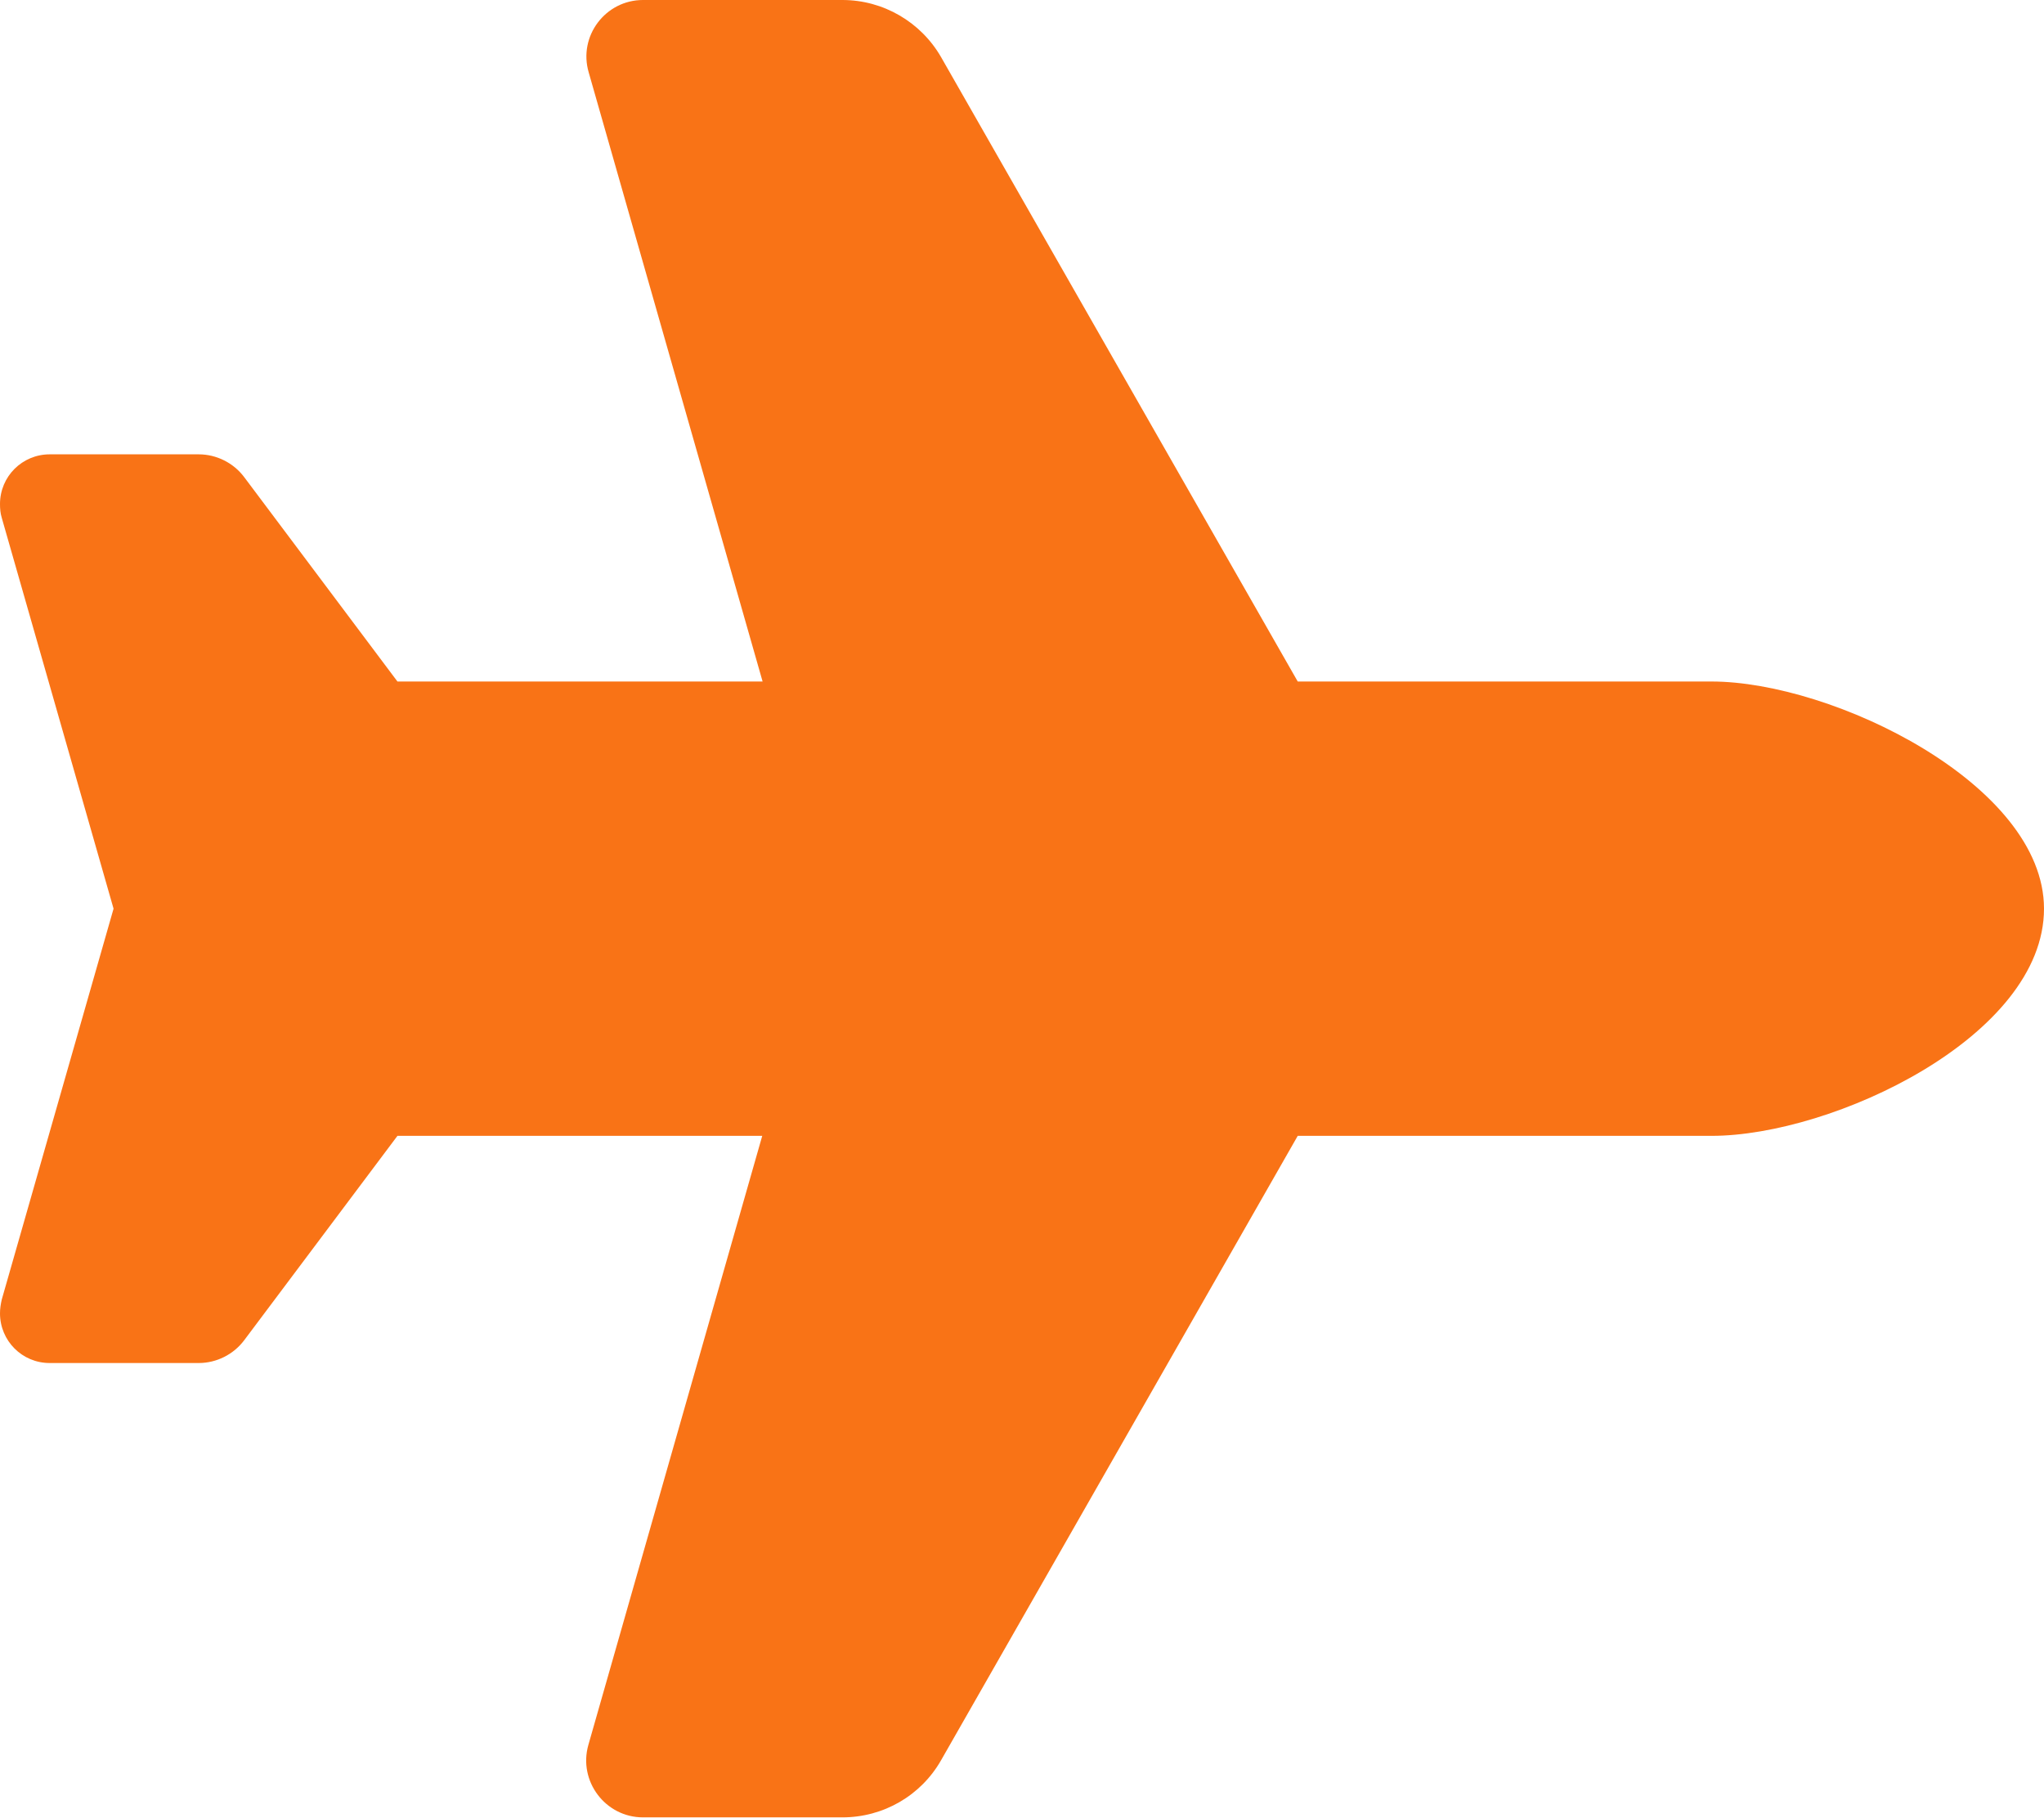
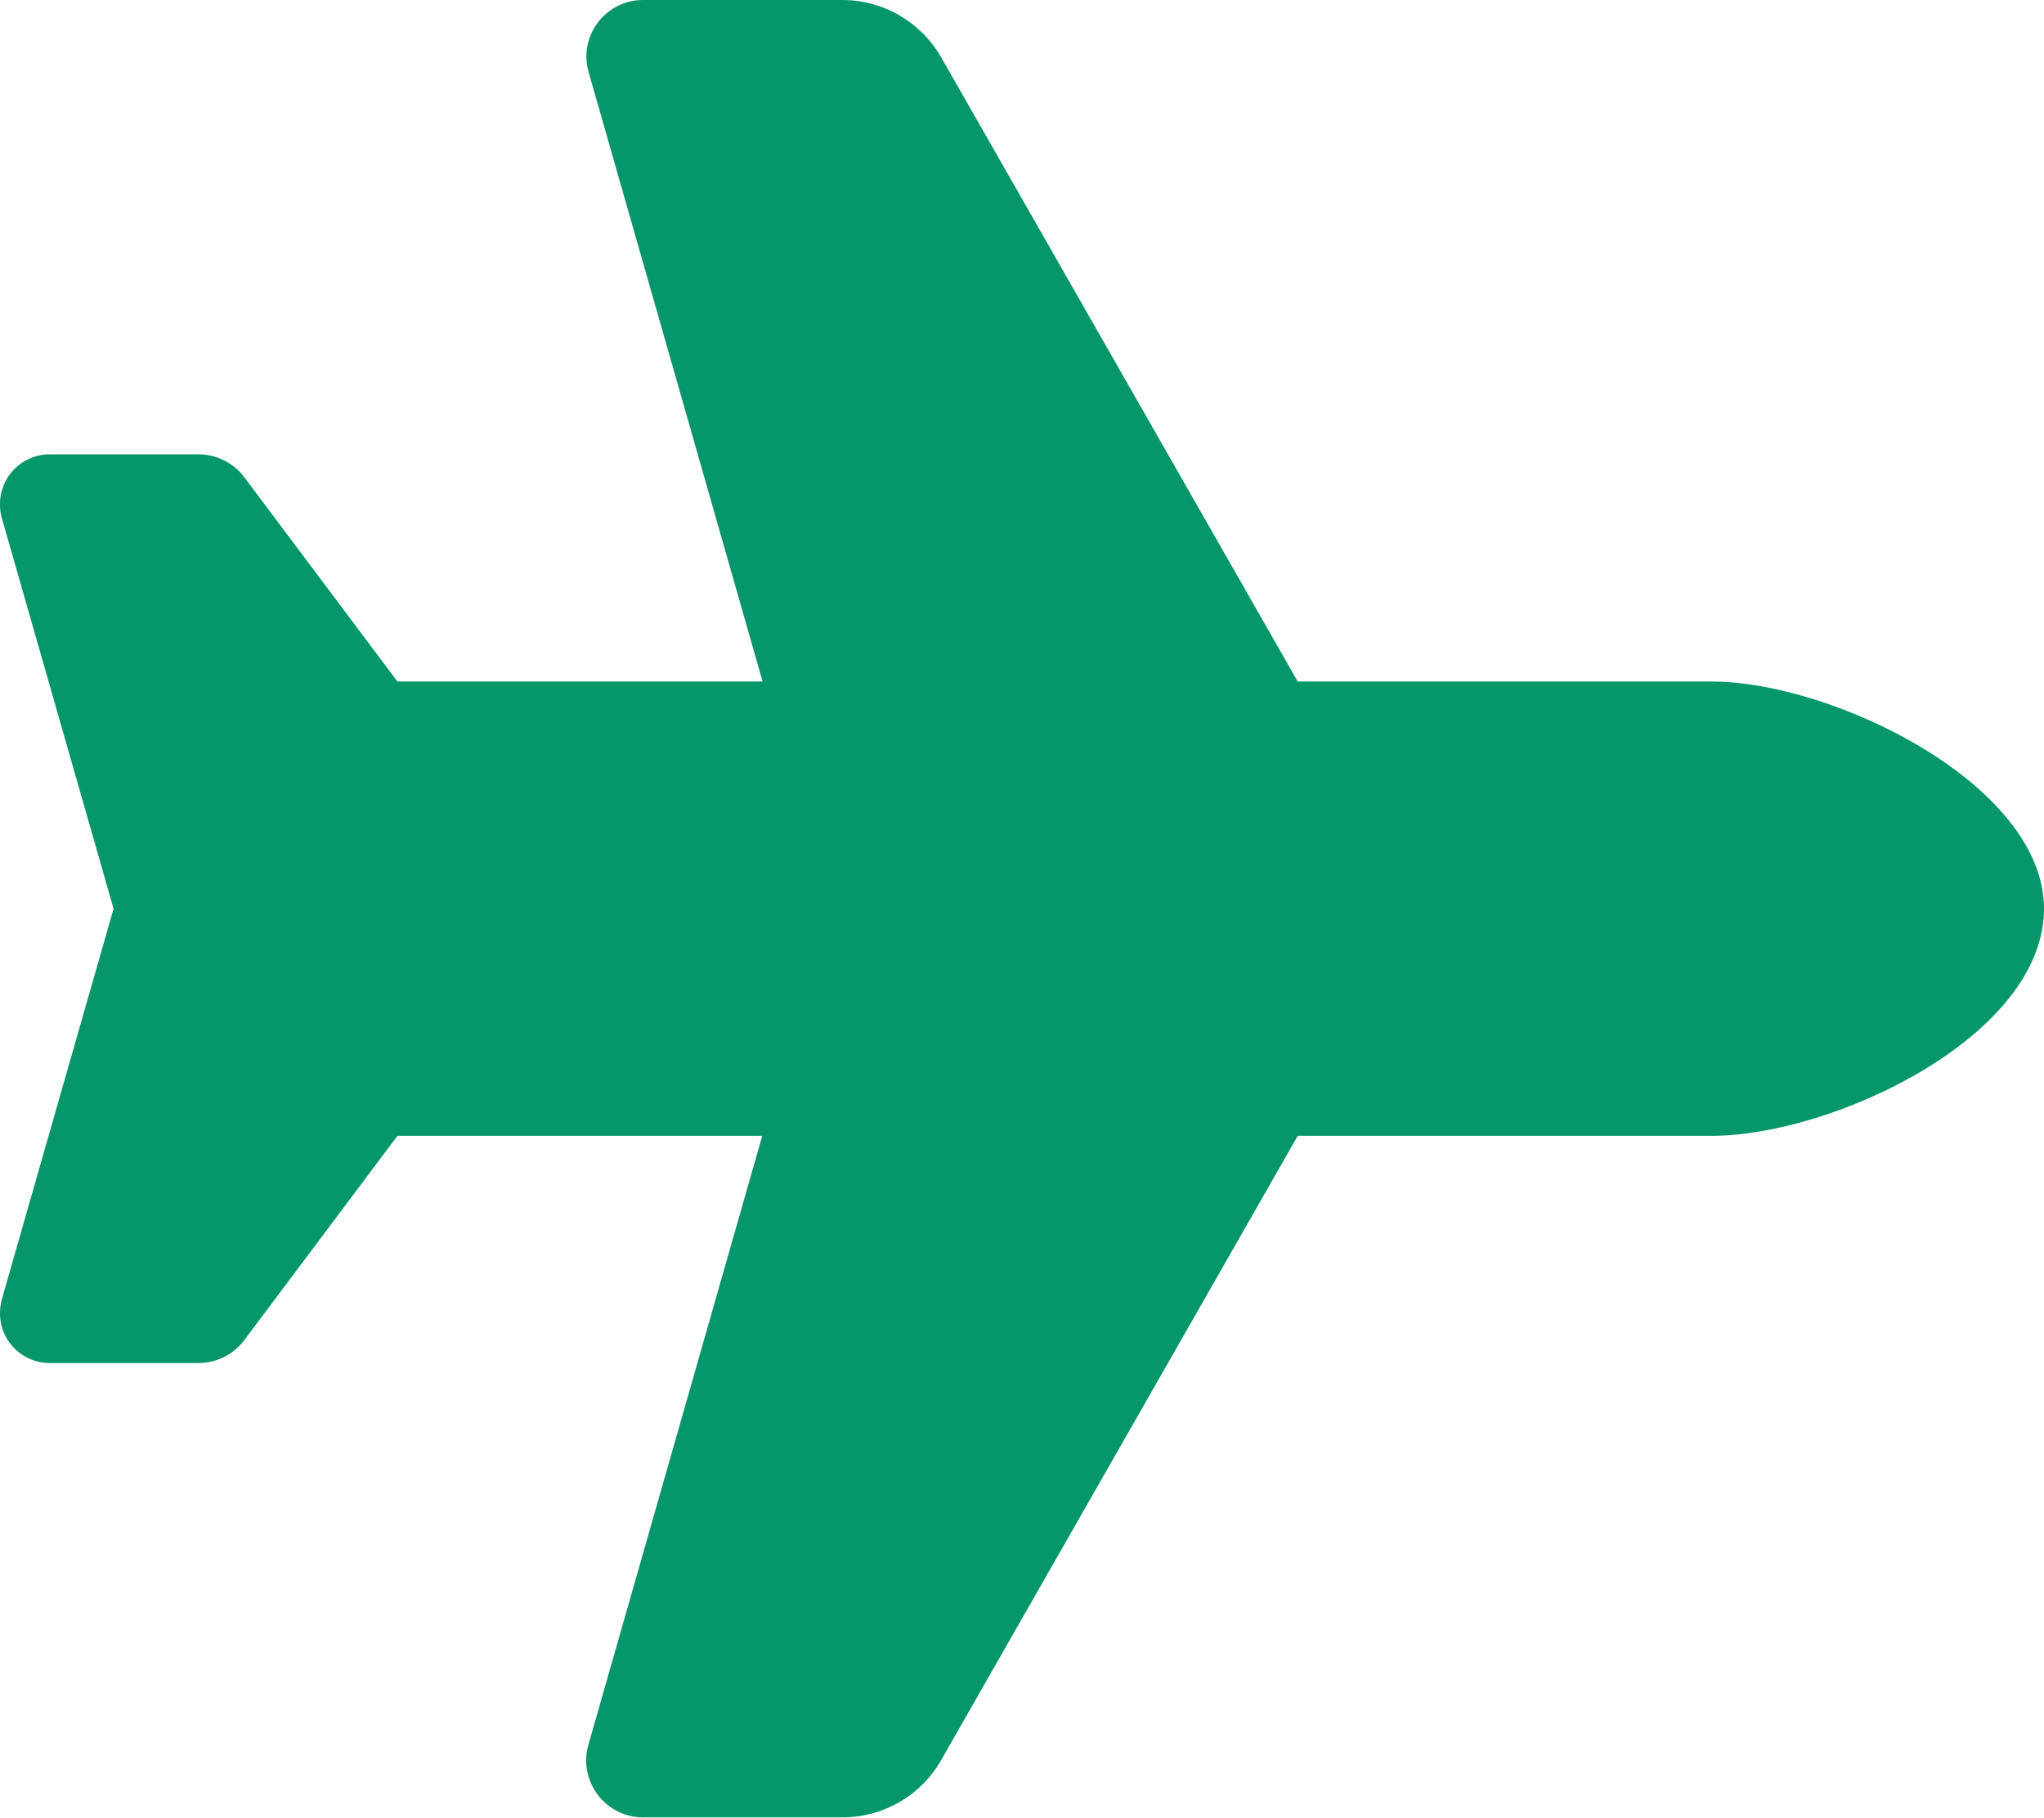
<svg xmlns="http://www.w3.org/2000/svg" viewBox="0 0 576 512">
-   <path fill="rgb(249 115 22)" d="M482.3 192c34.2 0 93.7 29 93.7 64c0 36-59.5 64-93.7 64l-116.6 0L265.2 495.9c-5.7 10-16.3 16.1-27.8 16.1l-56.2 0c-10.6 0-18.3-10.2-15.4-20.4l49-171.6L112 320 68.8 377.6c-3 4-7.8 6.4-12.8 6.4l-42 0c-7.8 0-14-6.3-14-14c0-1.3 .2-2.6 .5-3.9L32 256 .5 145.9c-.4-1.3-.5-2.6-.5-3.9c0-7.8 6.3-14 14-14l42 0c5 0 9.8 2.4 12.8 6.4L112 192l102.9 0-49-171.6C162.9 10.2 170.6 0 181.2 0l56.2 0c11.5 0 22.1 6.2 27.8 16.1L365.7 192l116.6 0z" />
+   <path fill="rgb(5 150 105)" d="M482.3 192c34.2 0 93.7 29 93.7 64c0 36-59.5 64-93.7 64l-116.6 0L265.2 495.9c-5.7 10-16.3 16.1-27.8 16.1l-56.2 0c-10.6 0-18.3-10.2-15.4-20.4l49-171.6L112 320 68.8 377.6c-3 4-7.8 6.4-12.8 6.4l-42 0c-7.8 0-14-6.3-14-14c0-1.3 .2-2.6 .5-3.9L32 256 .5 145.9c-.4-1.3-.5-2.6-.5-3.9c0-7.8 6.3-14 14-14l42 0c5 0 9.8 2.4 12.8 6.4L112 192l102.9 0-49-171.6C162.9 10.2 170.6 0 181.2 0l56.2 0c11.5 0 22.1 6.2 27.8 16.1L365.7 192l116.6 0z" />
</svg>
